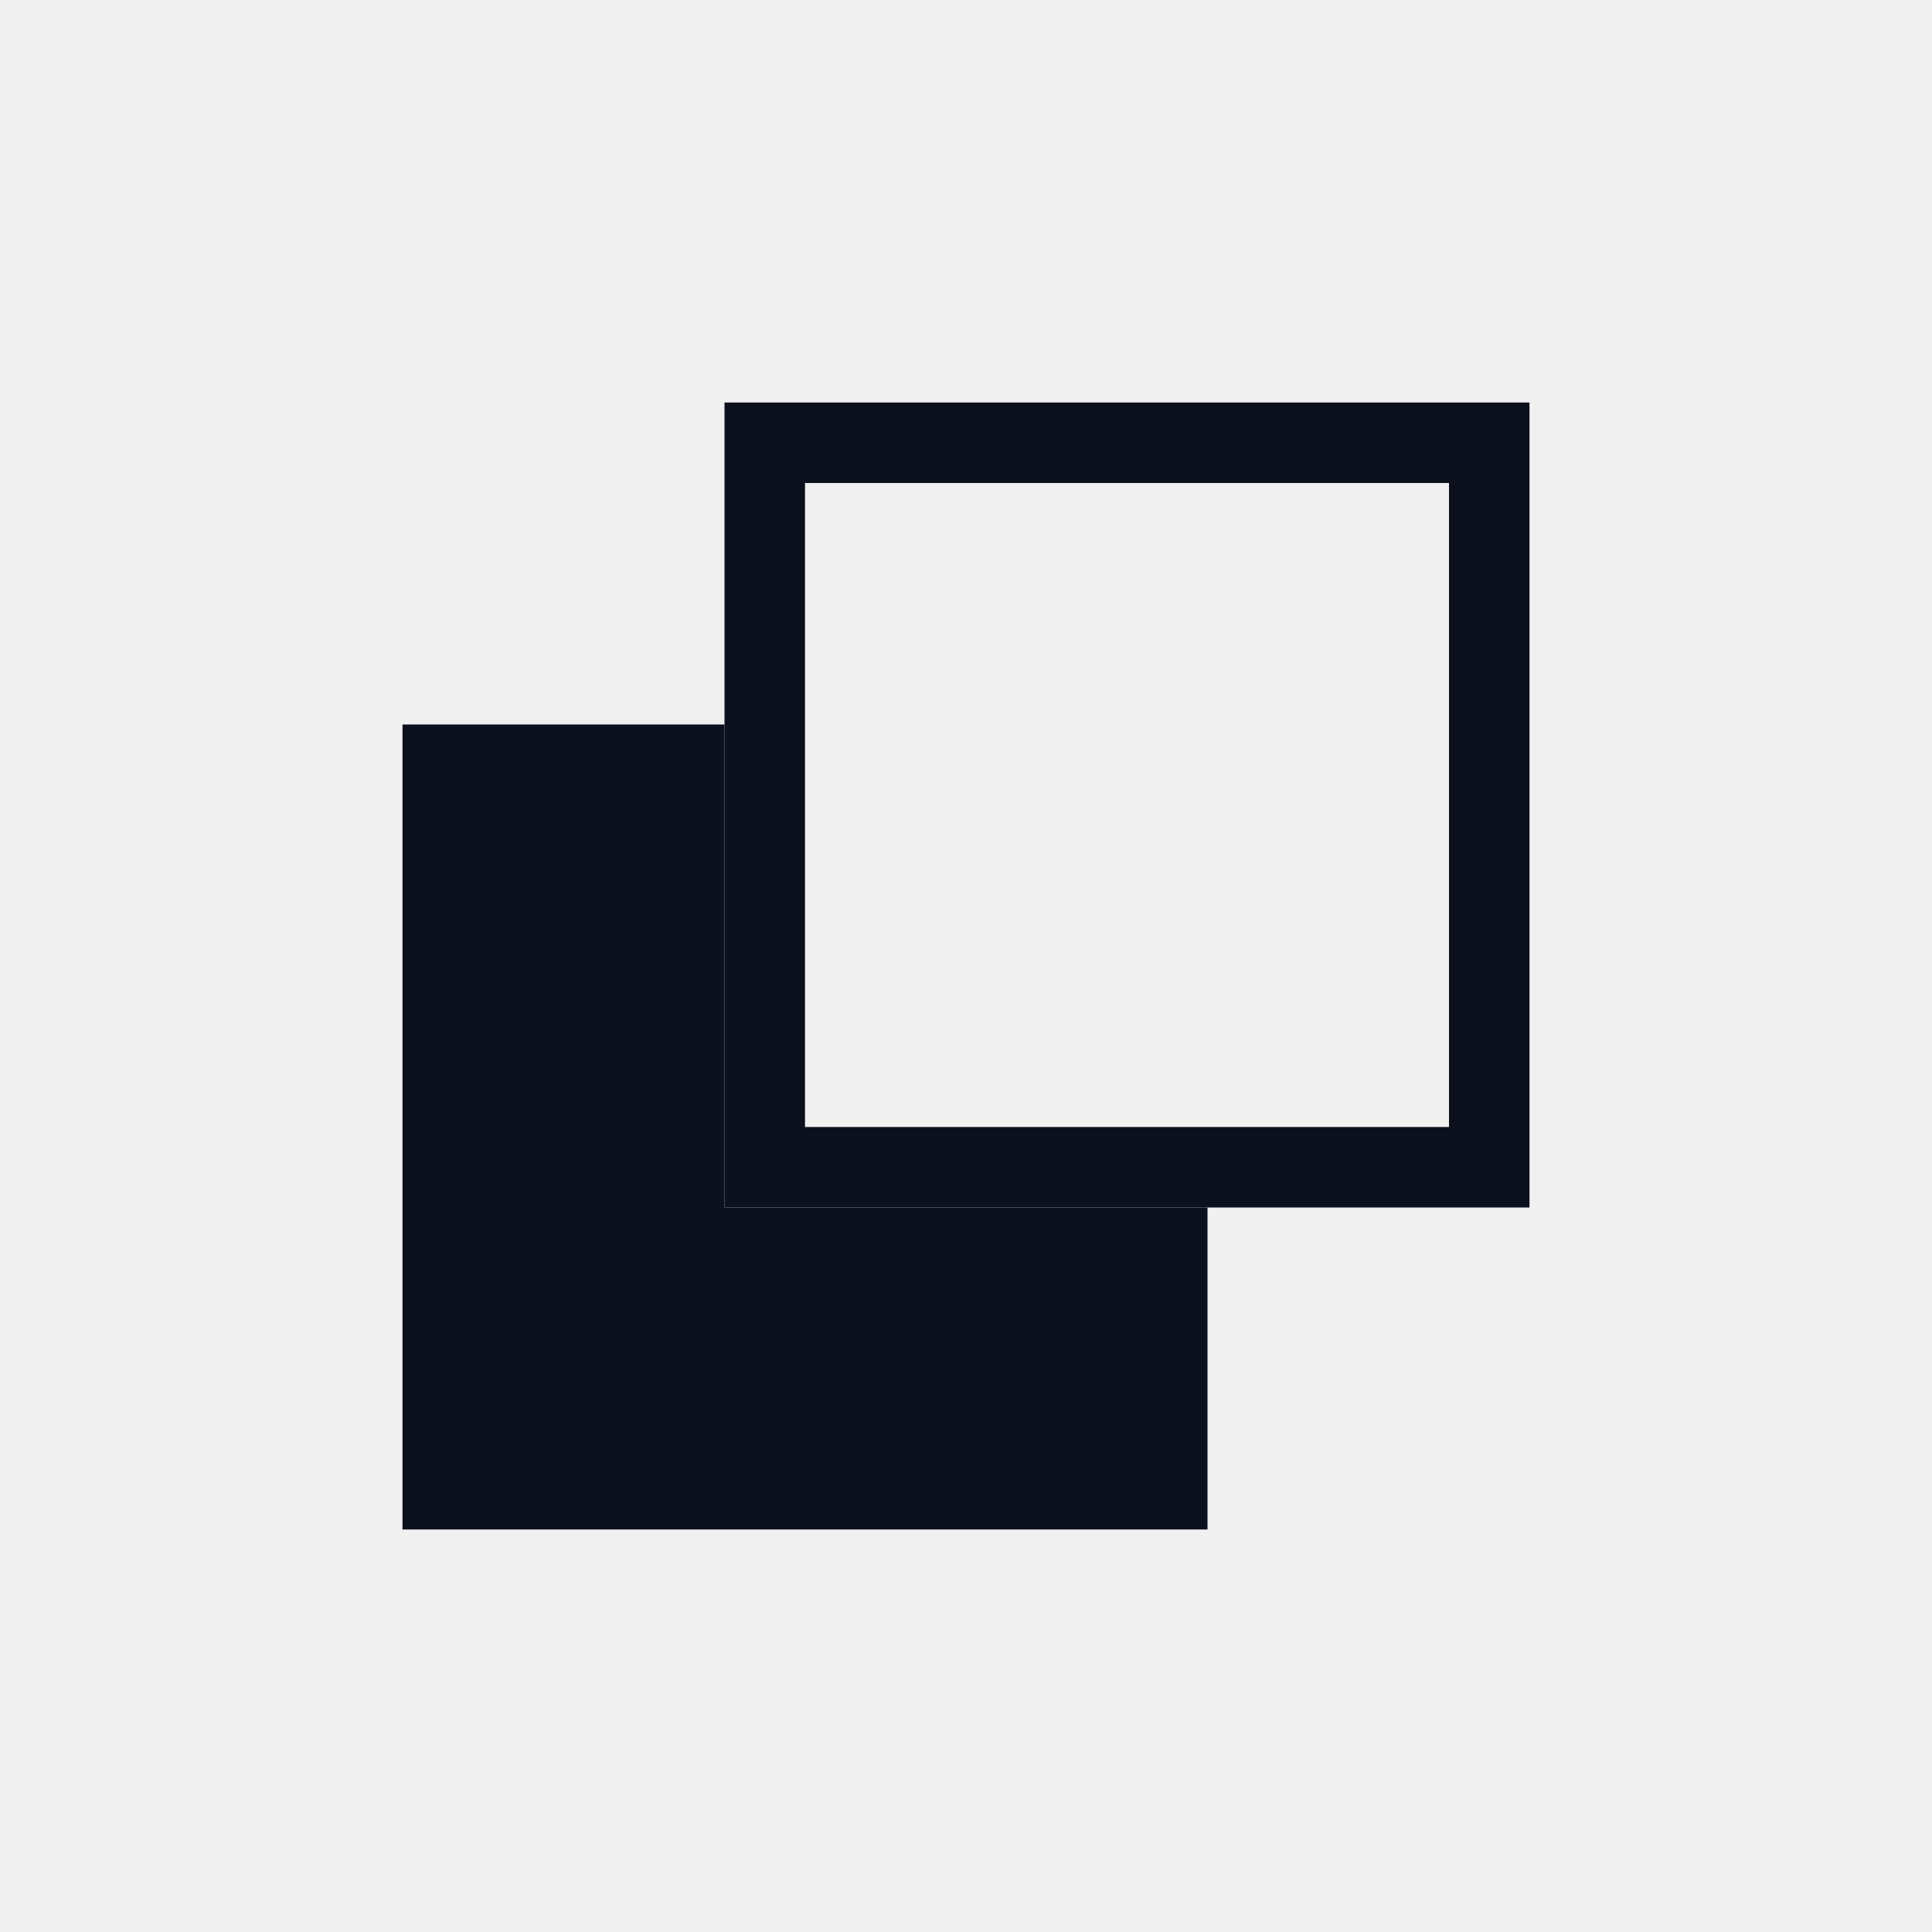
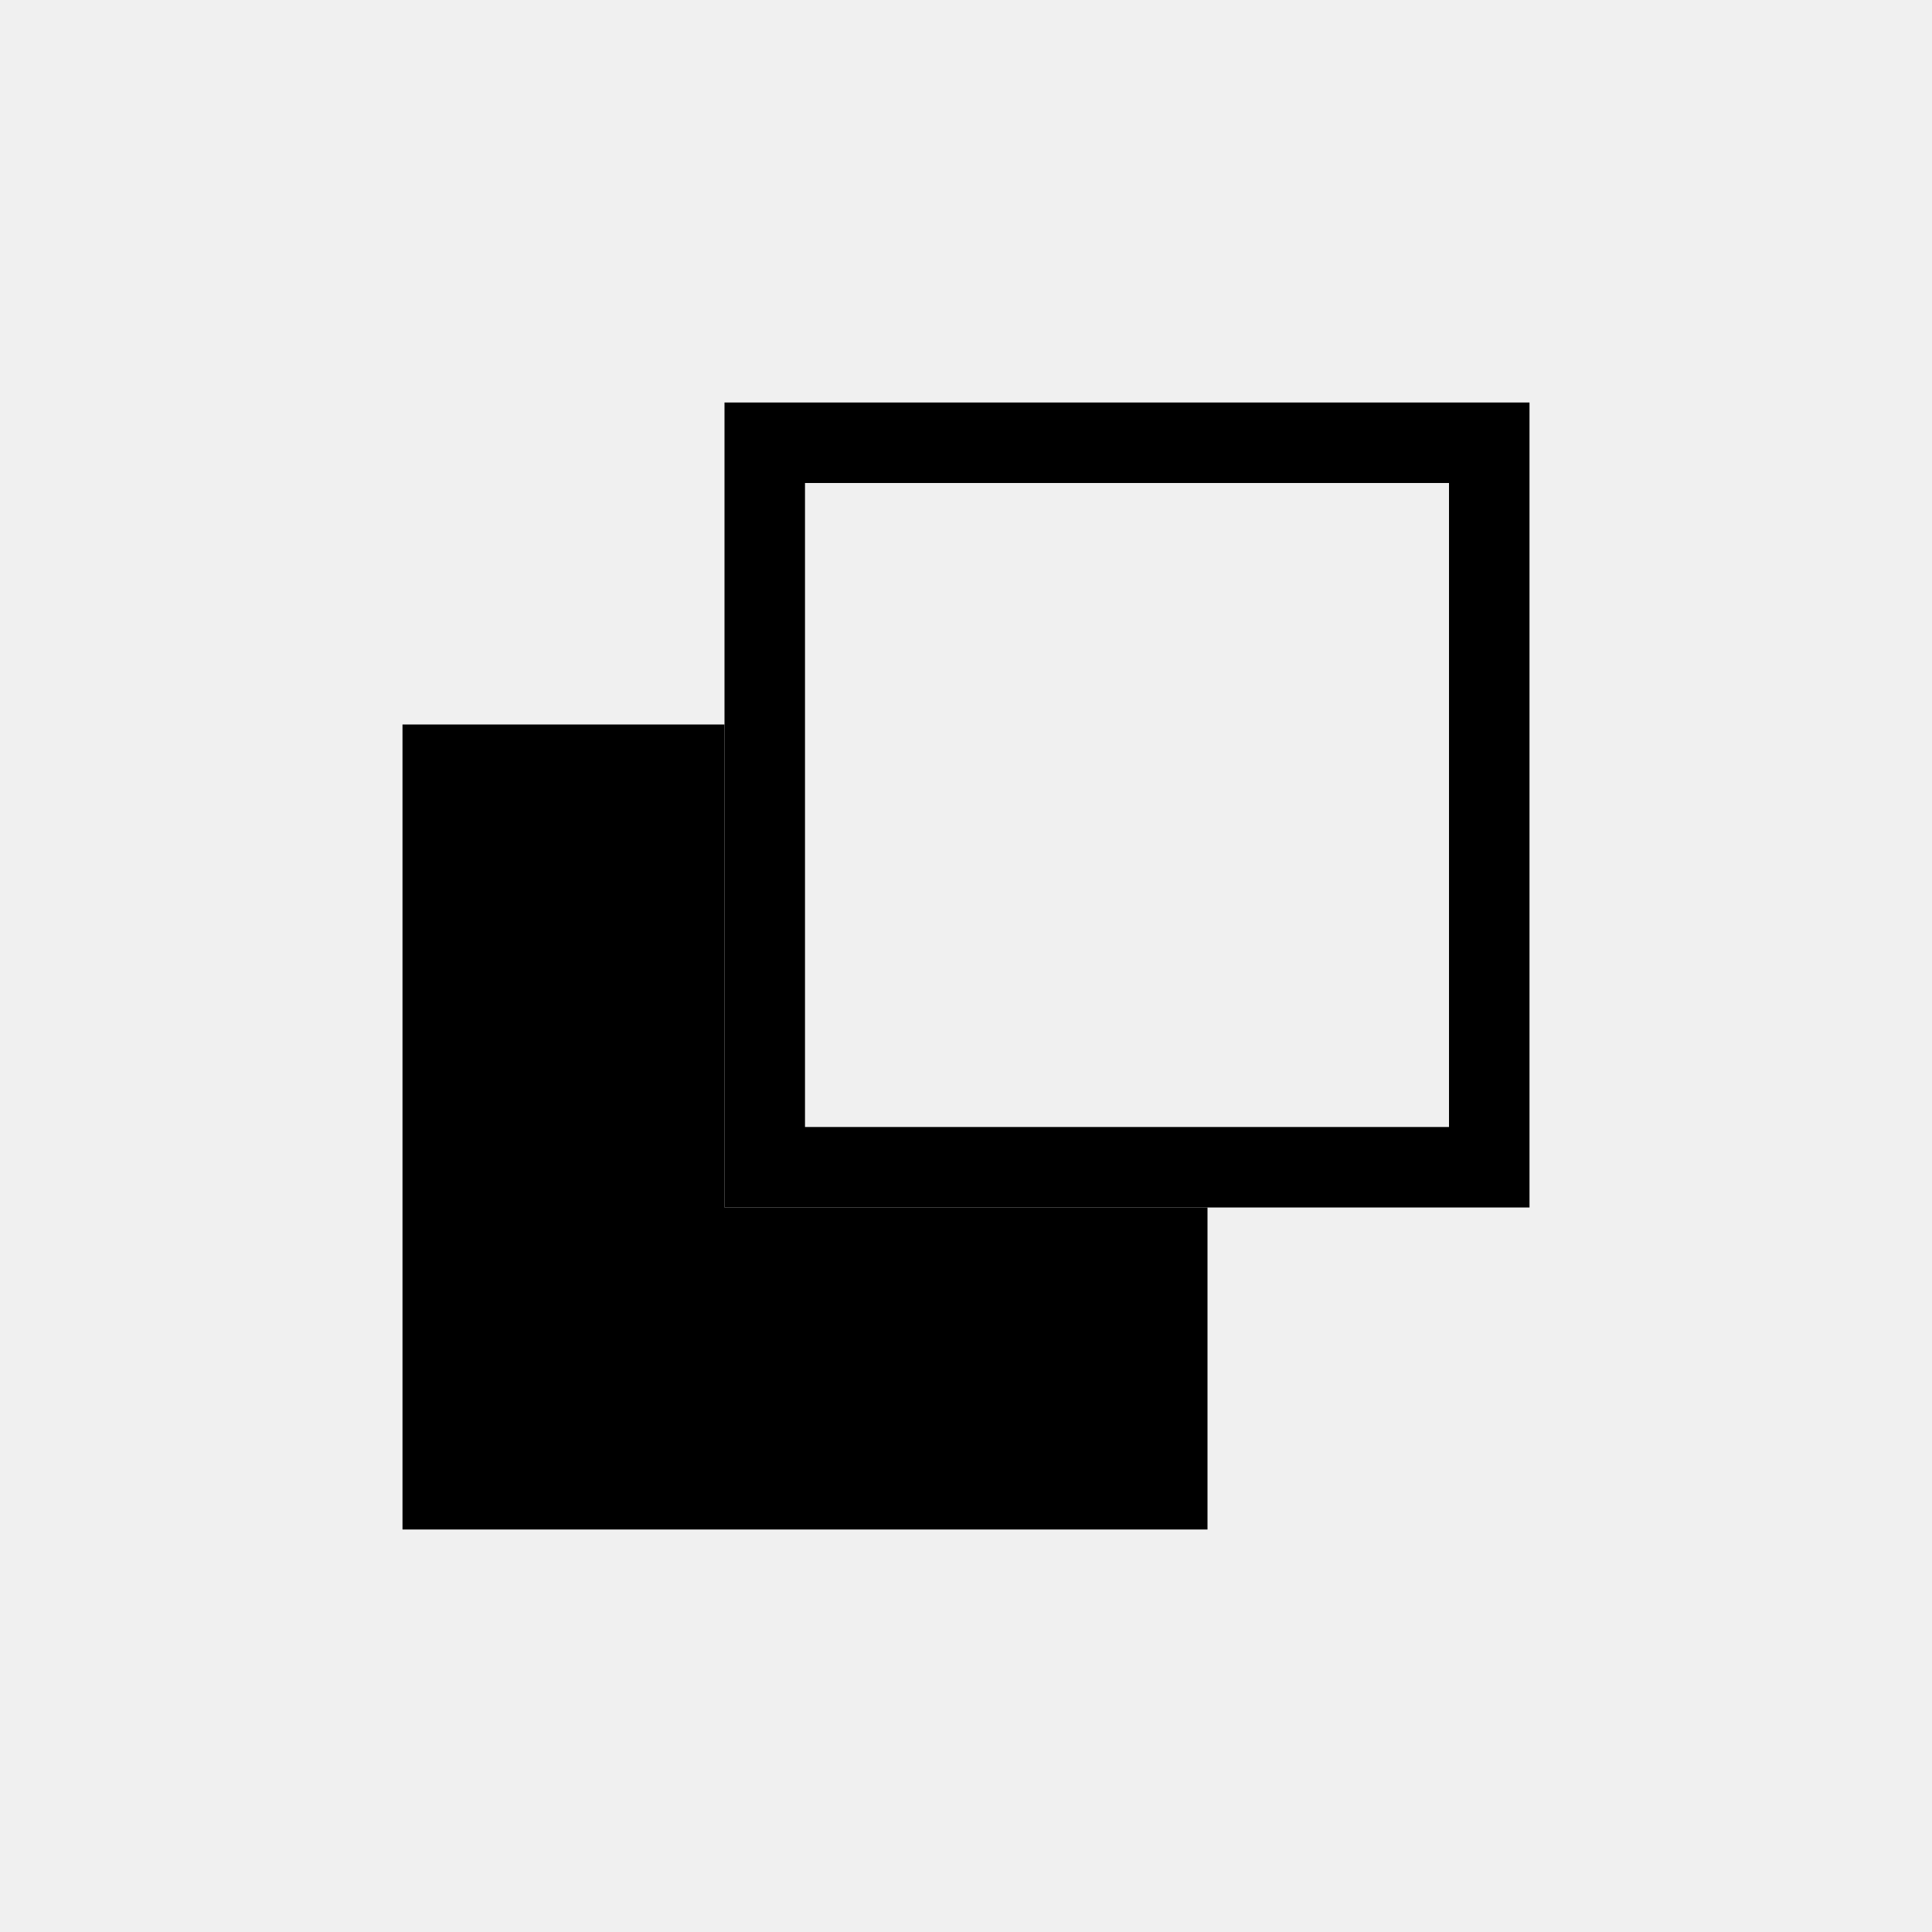
<svg xmlns="http://www.w3.org/2000/svg" width="24" height="24" viewBox="0 0 24 24" fill="none">
-   <g clip-path="url(#clip0_8058_79)">
-     <path d="M9 15H15V19H5V9H9V15Z" fill="#0C111D" data-dark-mode-fill-color="true" />
-     <rect x="9.5" y="5.5" width="9" height="9" stroke="#0C111D" data-dark-mode-stroke-color="true" />
-   </g>
-   <defs>
-     <clipPath id="clip0_8058_79">
-       <rect width="24" height="24" fill="white" />
-     </clipPath>
-   </defs>
+   <path d="M9 15h6v4H5V9h4v6z" fill="currentColor" data-dark-mode-color="true" />
+   <rect x="9.5" y="5.5" width="9" height="9" stroke="currentColor" data-dark-mode-color="true" />
</svg>
